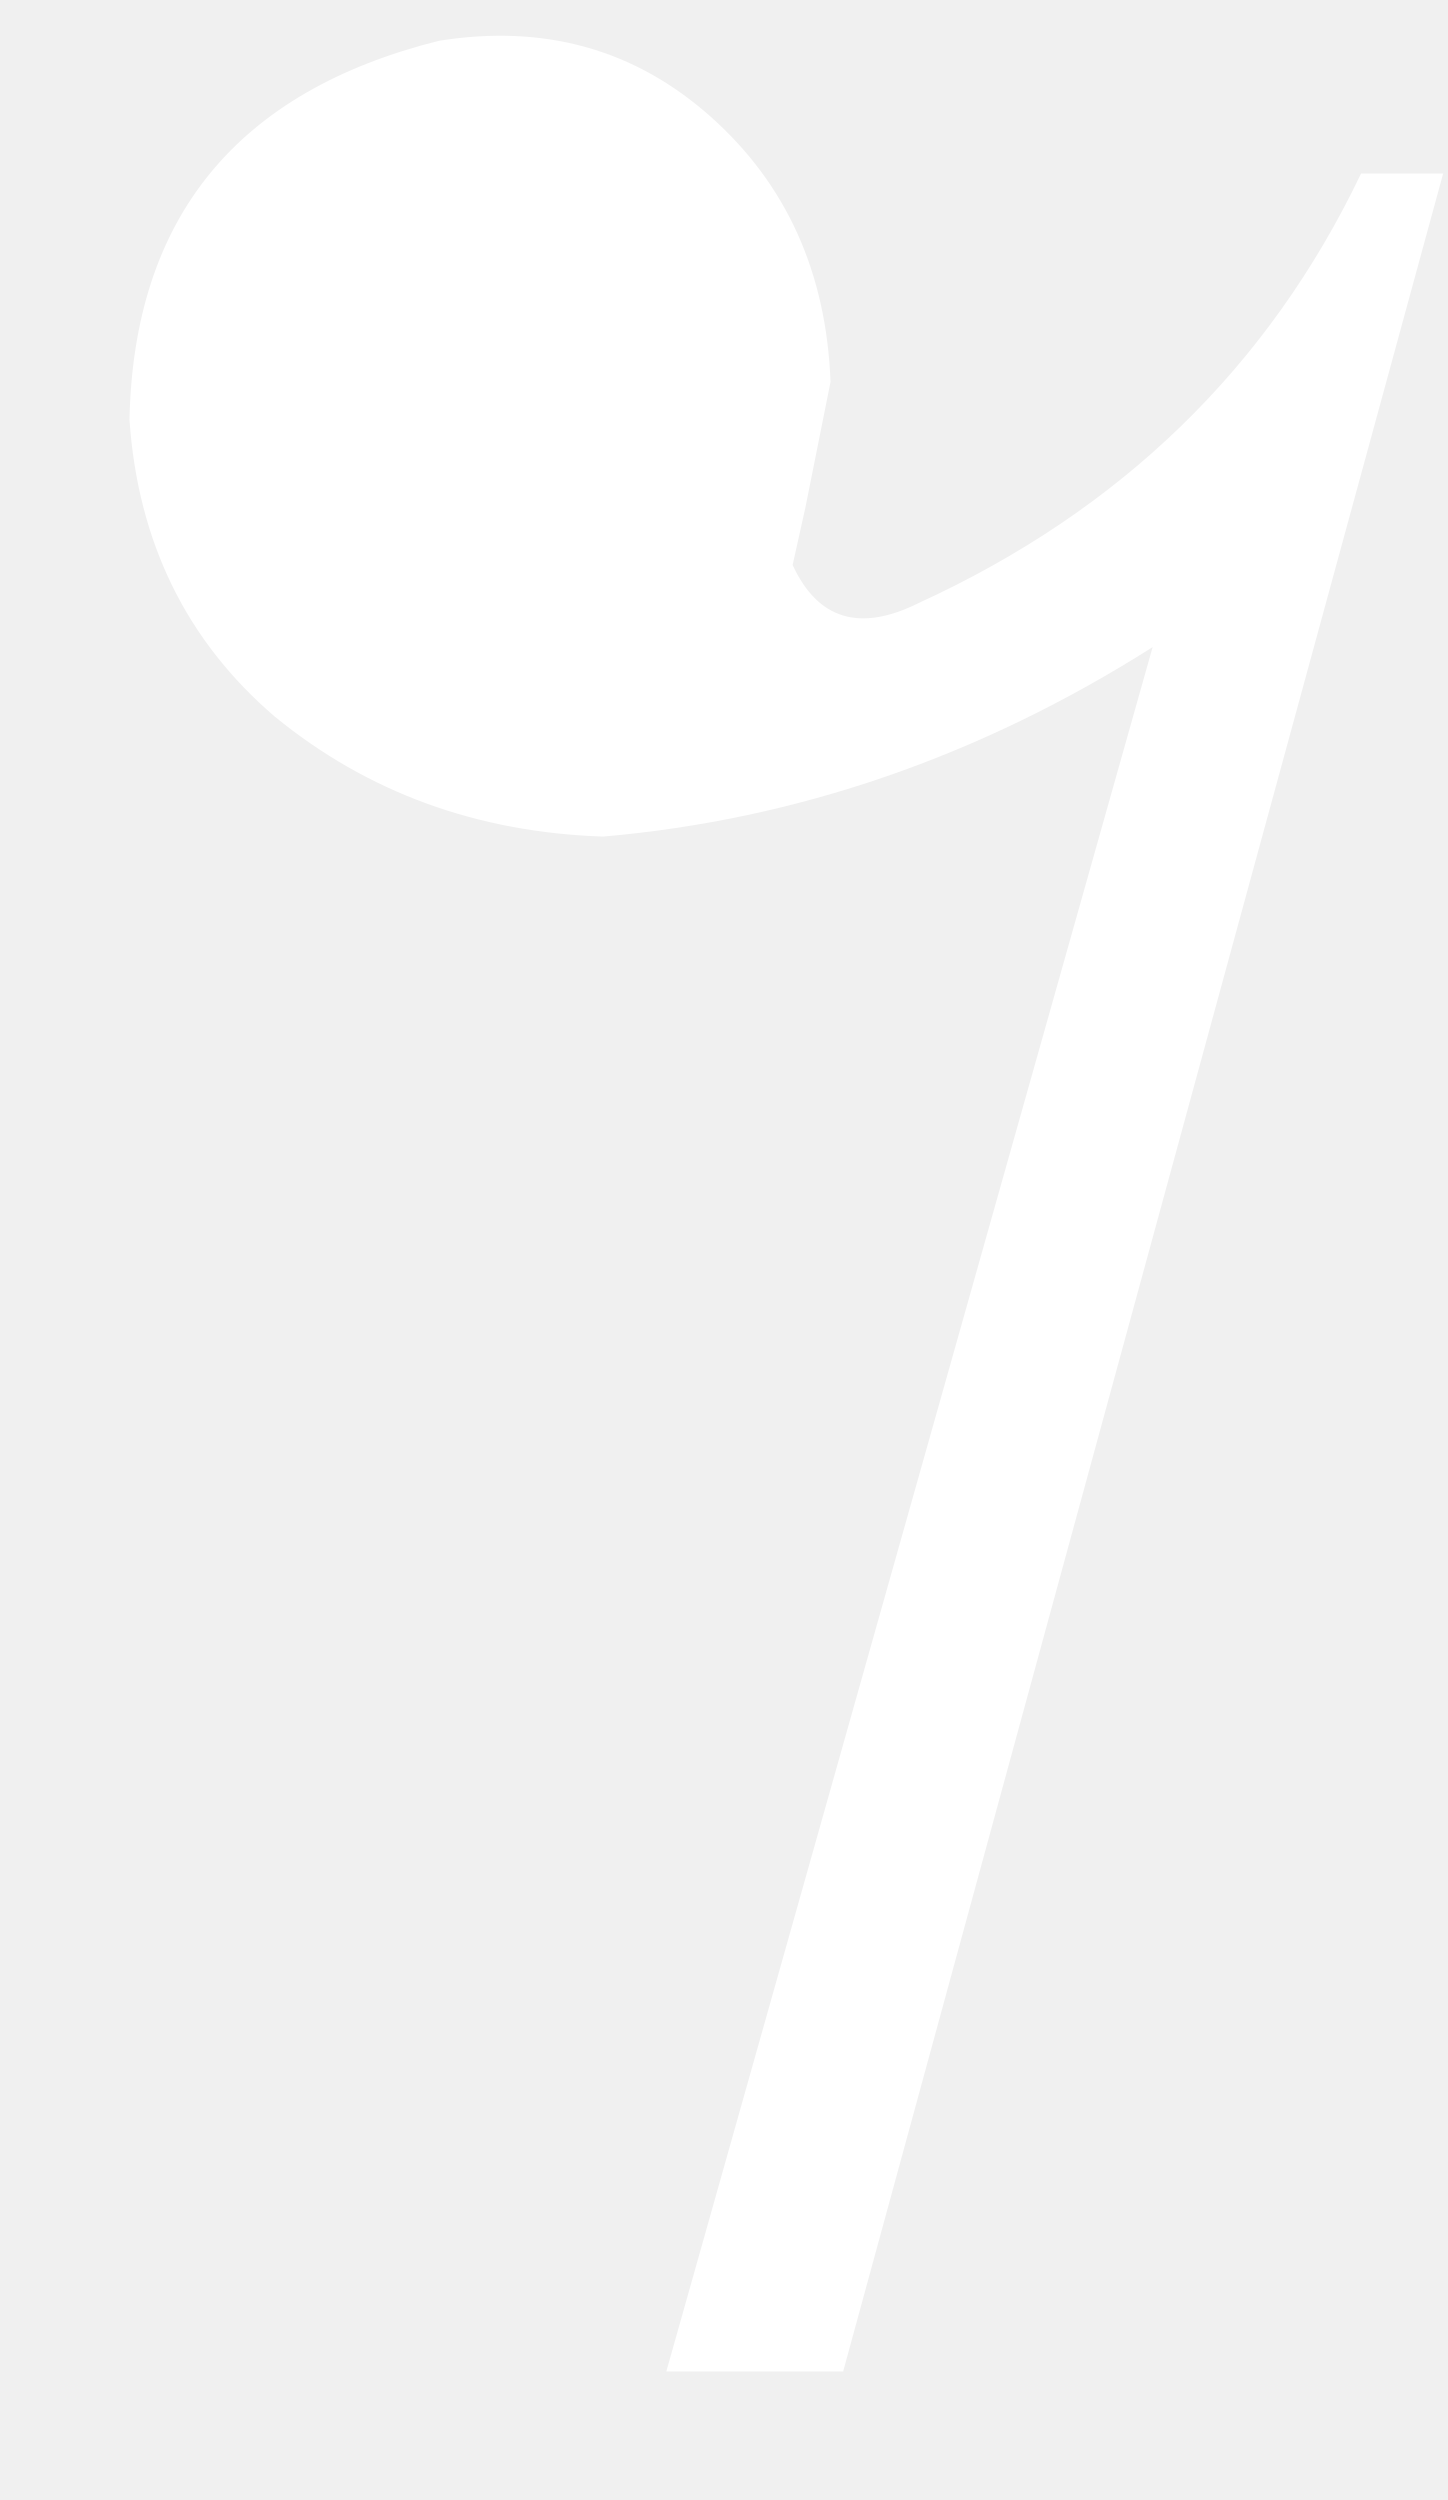
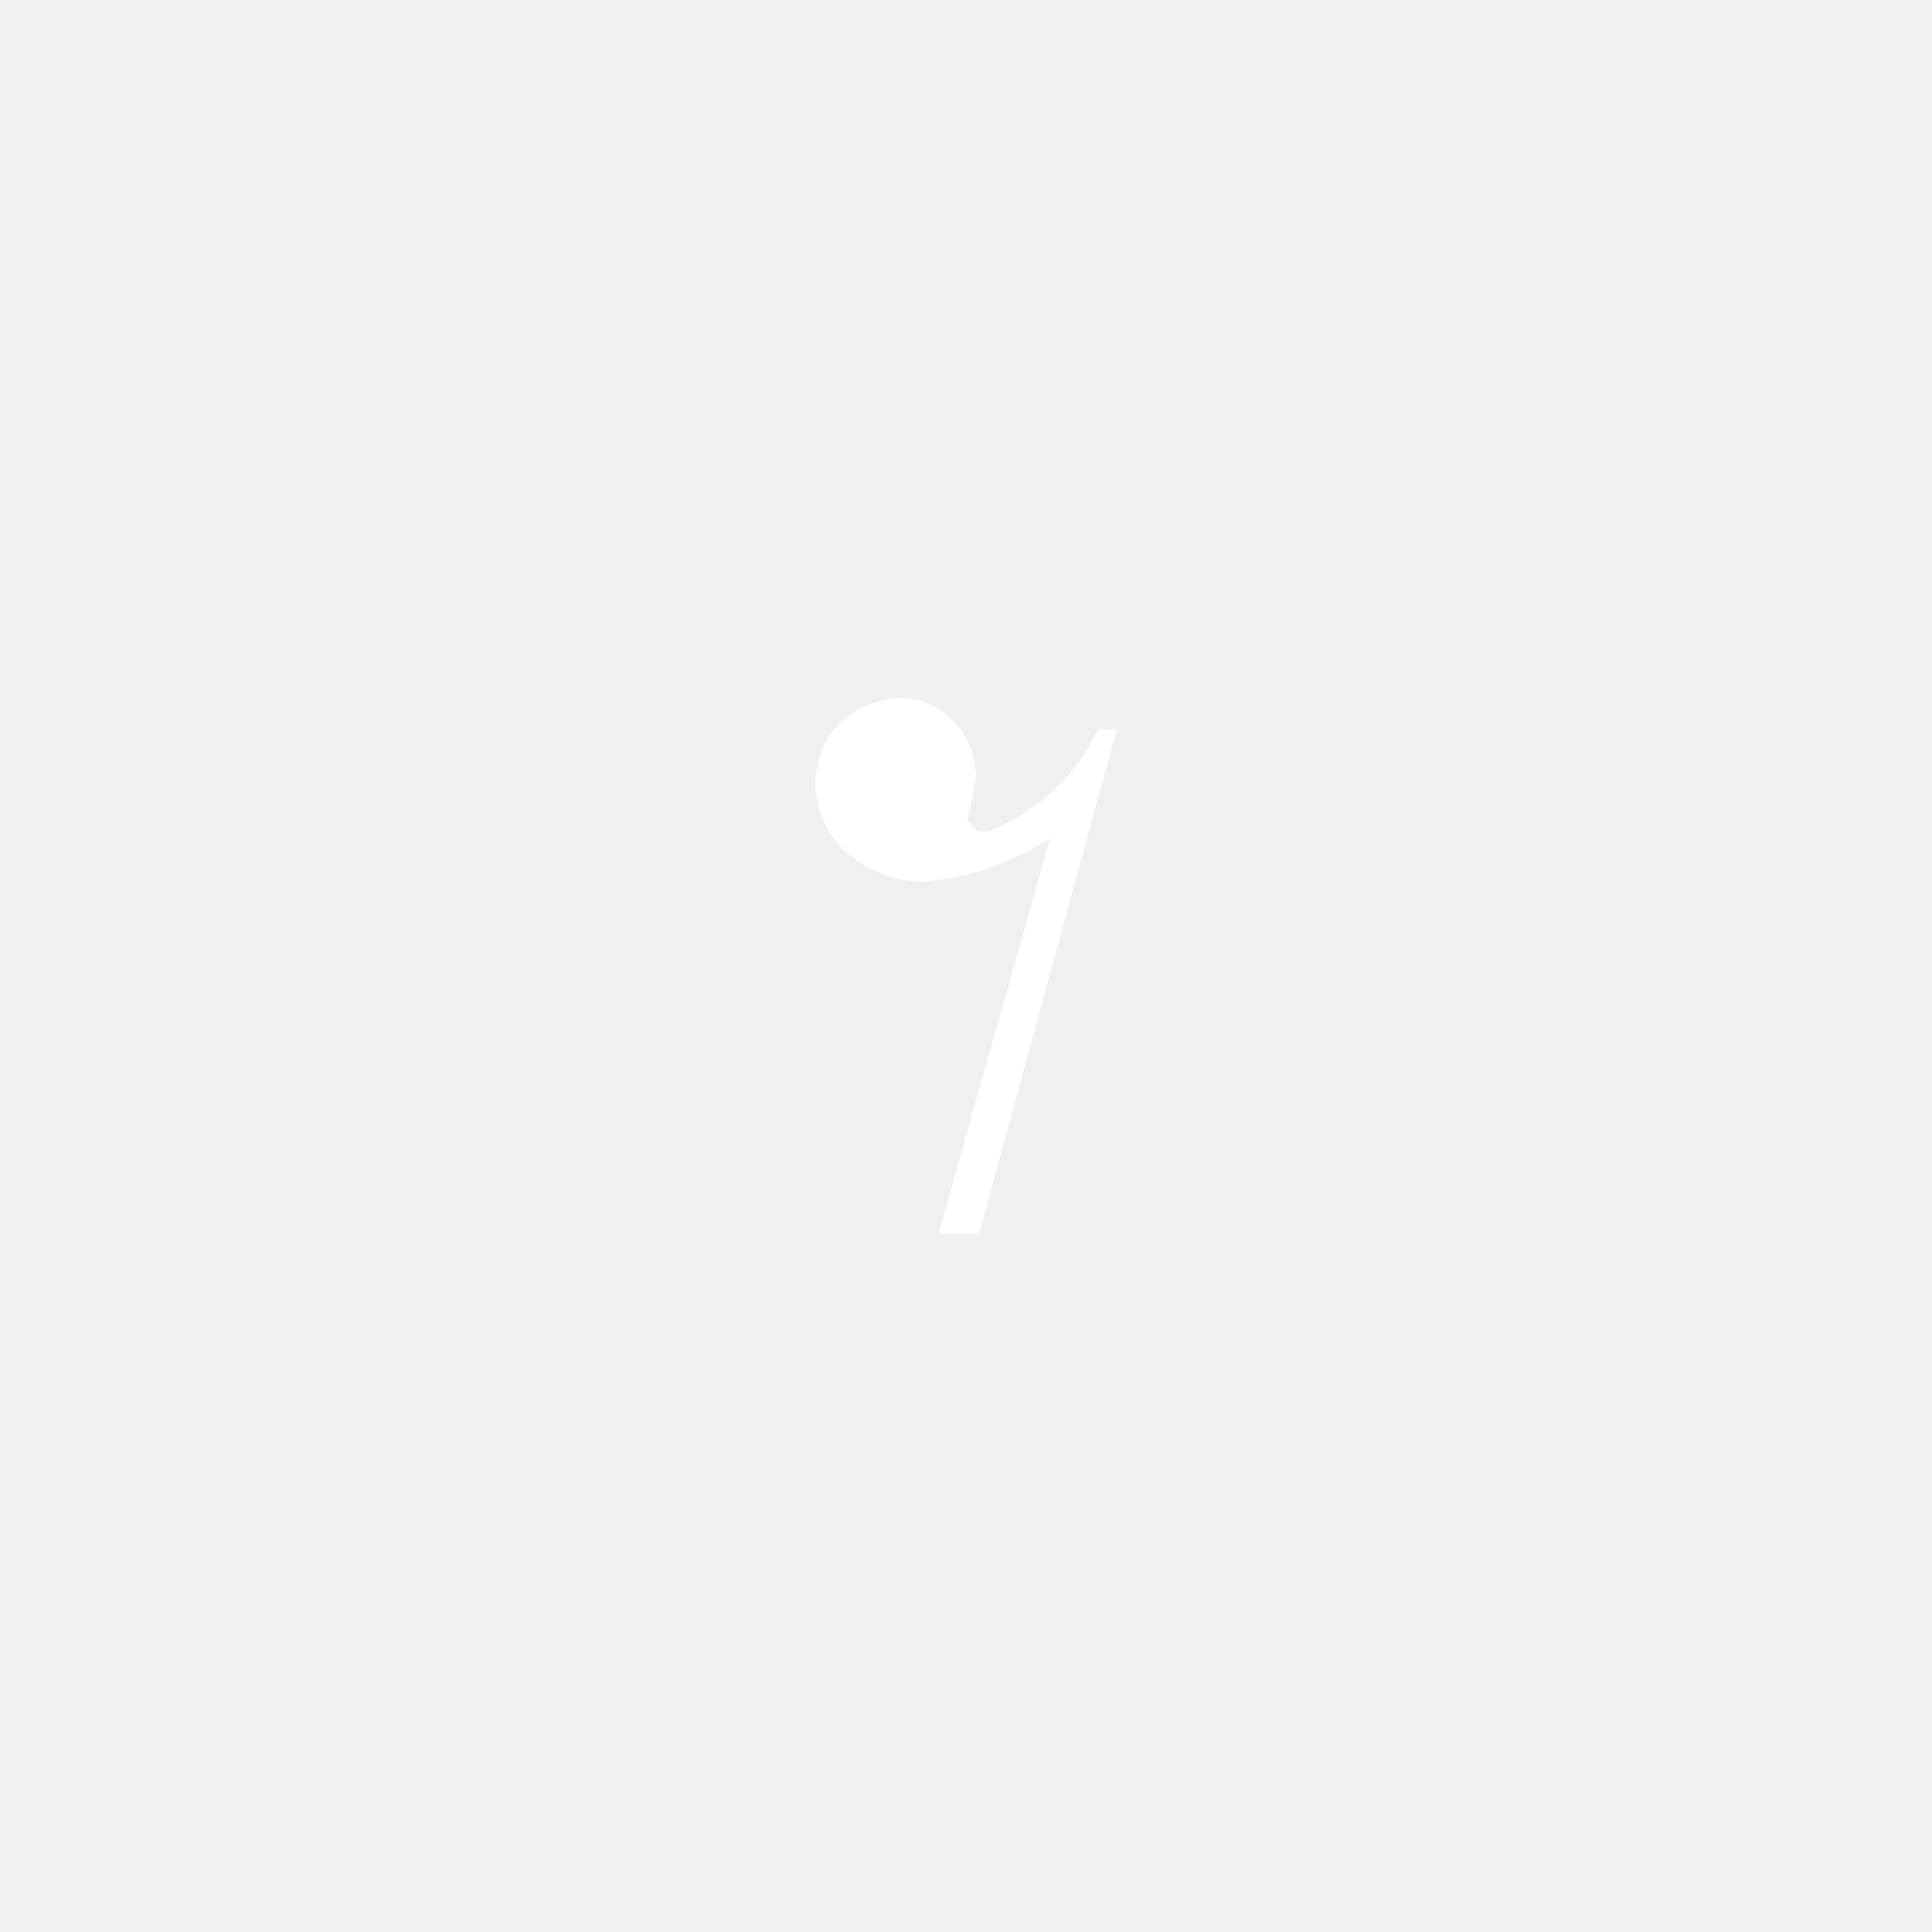
- <svg xmlns="http://www.w3.org/2000/svg" width="11" height="19" viewBox="0 0 11 19" fill="none">
-   <path d="M6.12 3.862L6.024 4.294C6.216 4.71 6.536 4.806 6.984 4.582C8.52 3.878 9.64 2.791 10.344 1.319H10.968L6.408 18.023H5.064L8.76 4.918C7.448 5.75 6.056 6.23 4.584 6.358C3.624 6.326 2.792 6.022 2.088 5.446C1.416 4.87 1.048 4.118 0.984 3.19C1.016 1.654 1.8 0.694 3.336 0.31C4.136 0.182 4.824 0.374 5.4 0.886C5.976 1.398 6.28 2.07 6.312 2.902L6.12 3.862Z" fill="white" />
+ <svg xmlns="http://www.w3.org/2000/svg" width="64" height="64" viewBox="0 0 64 64" fill="none">
+   <path d="M32.144 26.715L32.048 27.147C32.24 27.563 32.56 27.659 33.008 27.435C34.544 26.731 35.664 25.643 36.368 24.171H36.992L32.432 40.875H31.088L34.784 27.771C33.472 28.603 32.08 29.083 30.608 29.211C29.648 29.179 28.816 28.875 28.112 28.299C27.44 27.723 27.072 26.971 27.008 26.043C27.04 24.507 27.824 23.547 29.36 23.163C30.16 23.035 30.848 23.227 31.424 23.739C32 24.251 32.304 24.923 32.336 25.755L32.144 26.715Z" fill="white" />
</svg>
